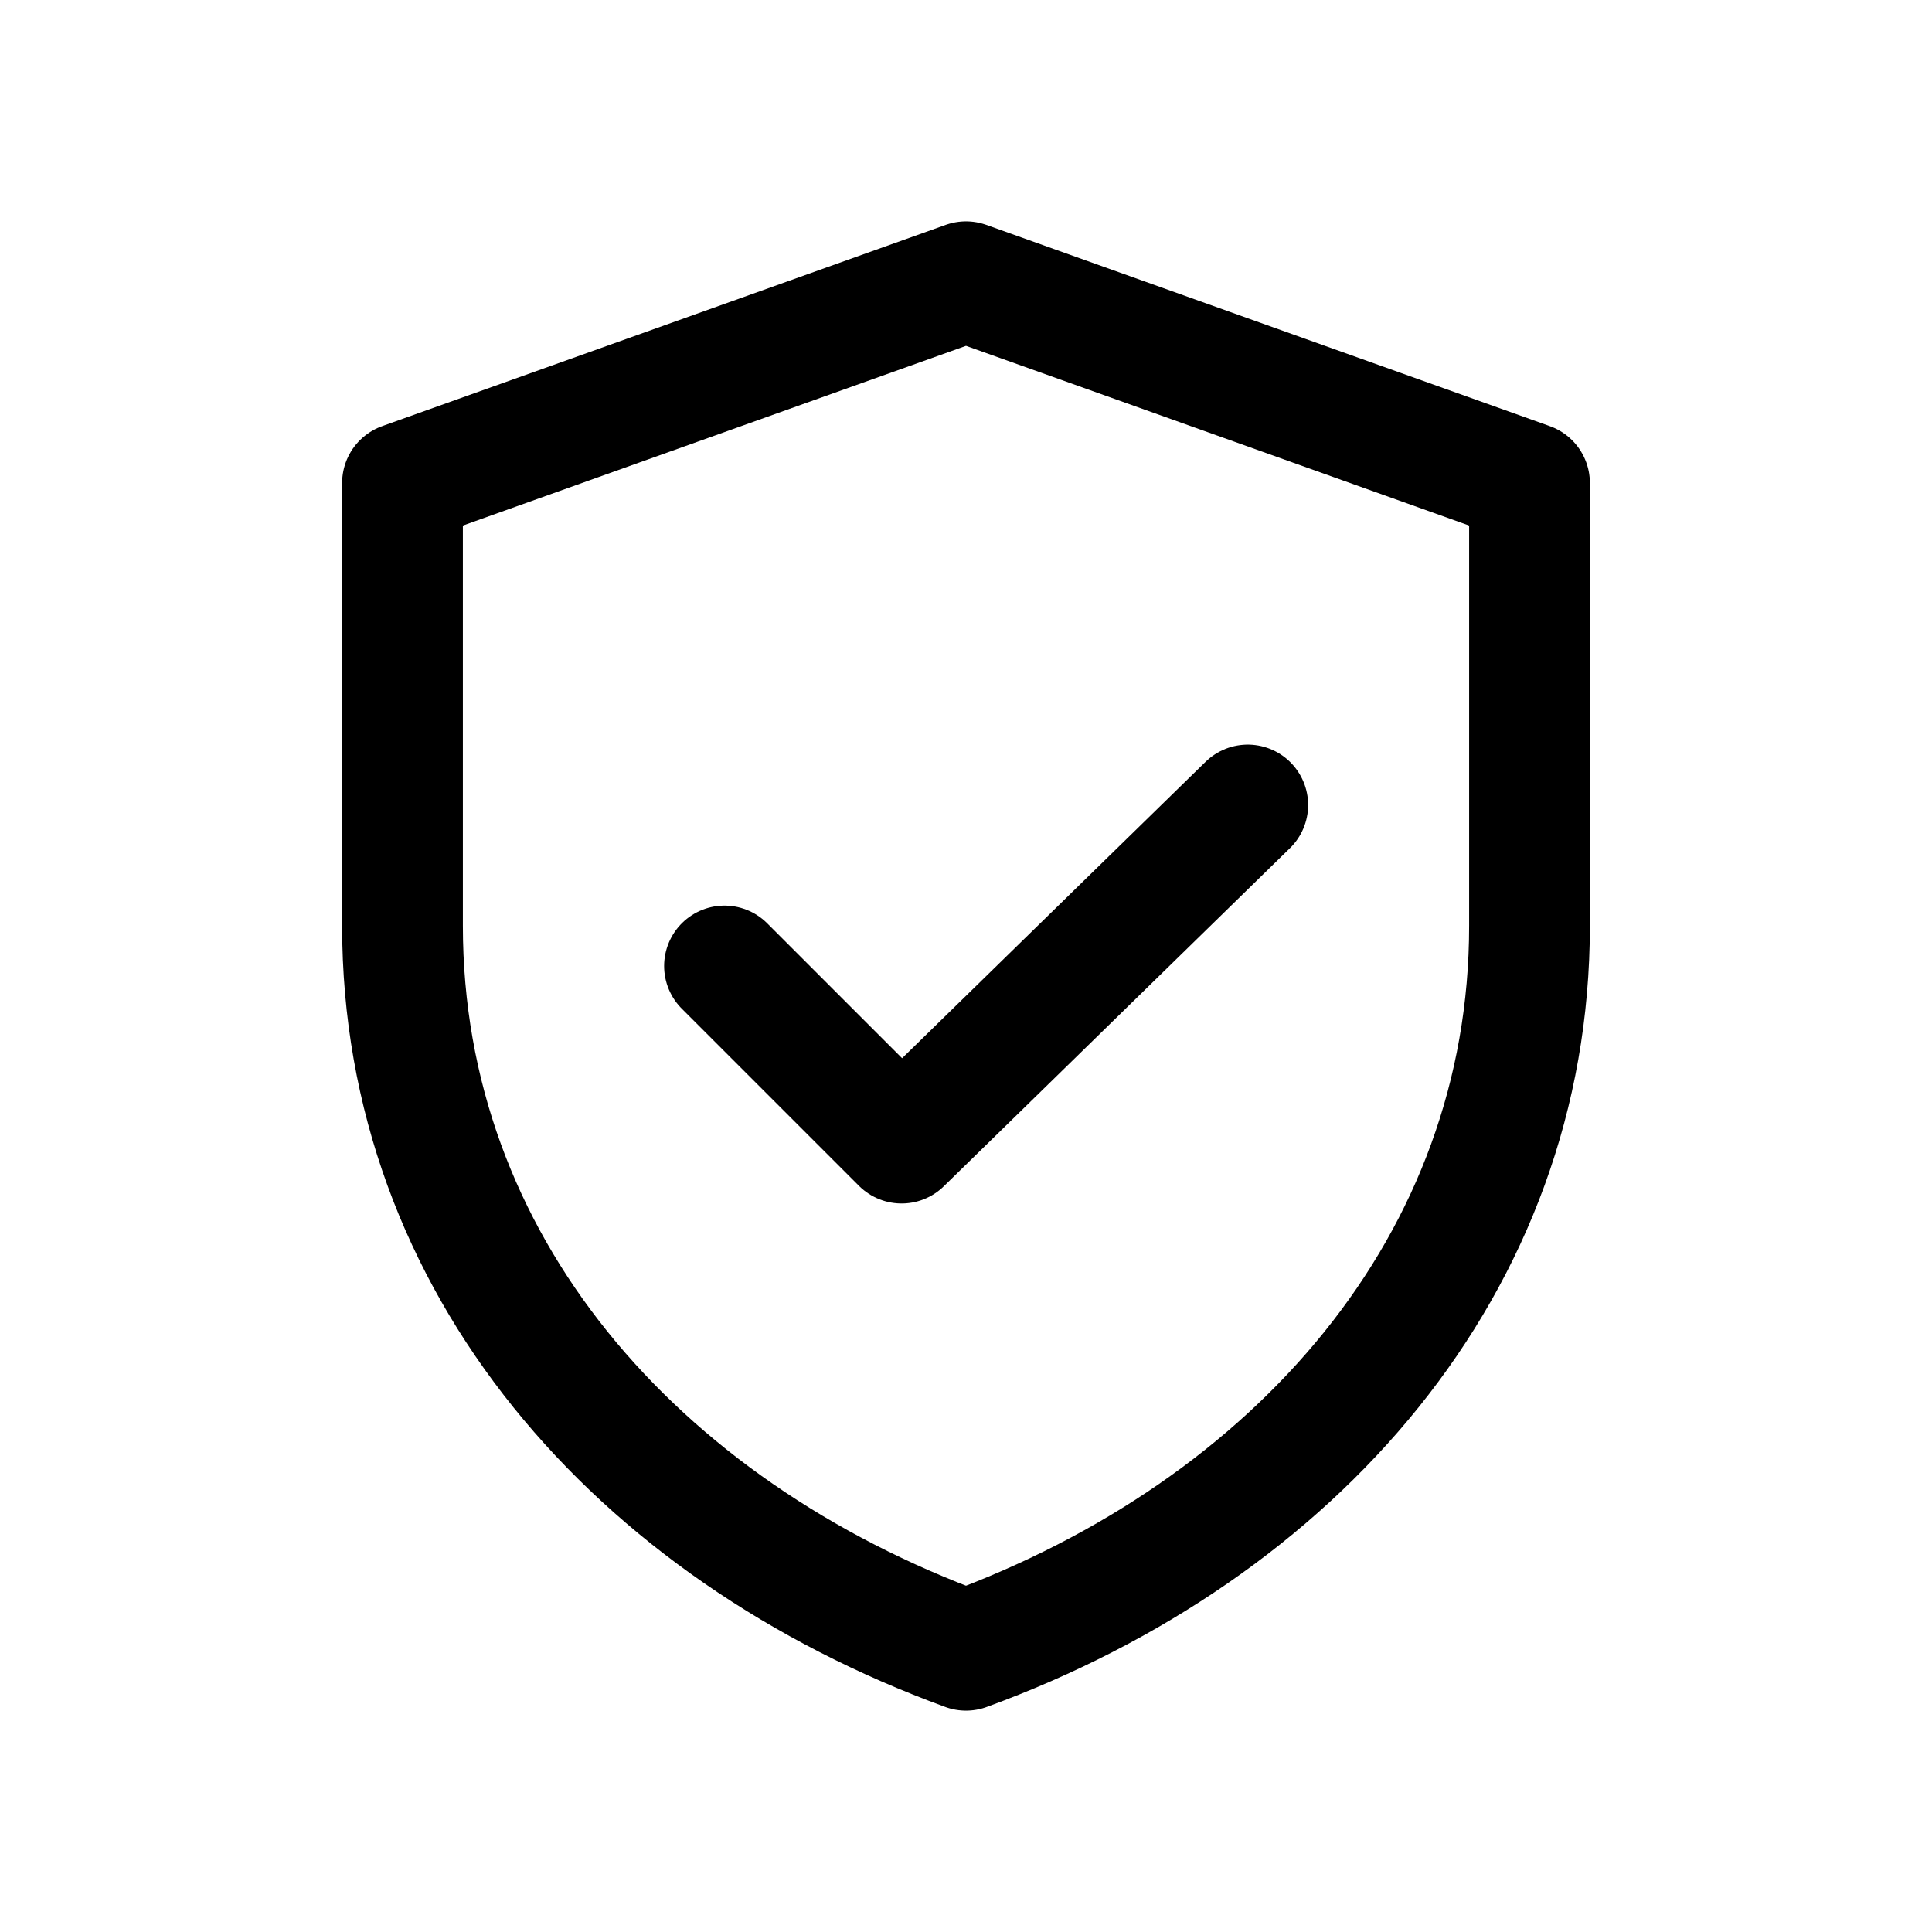
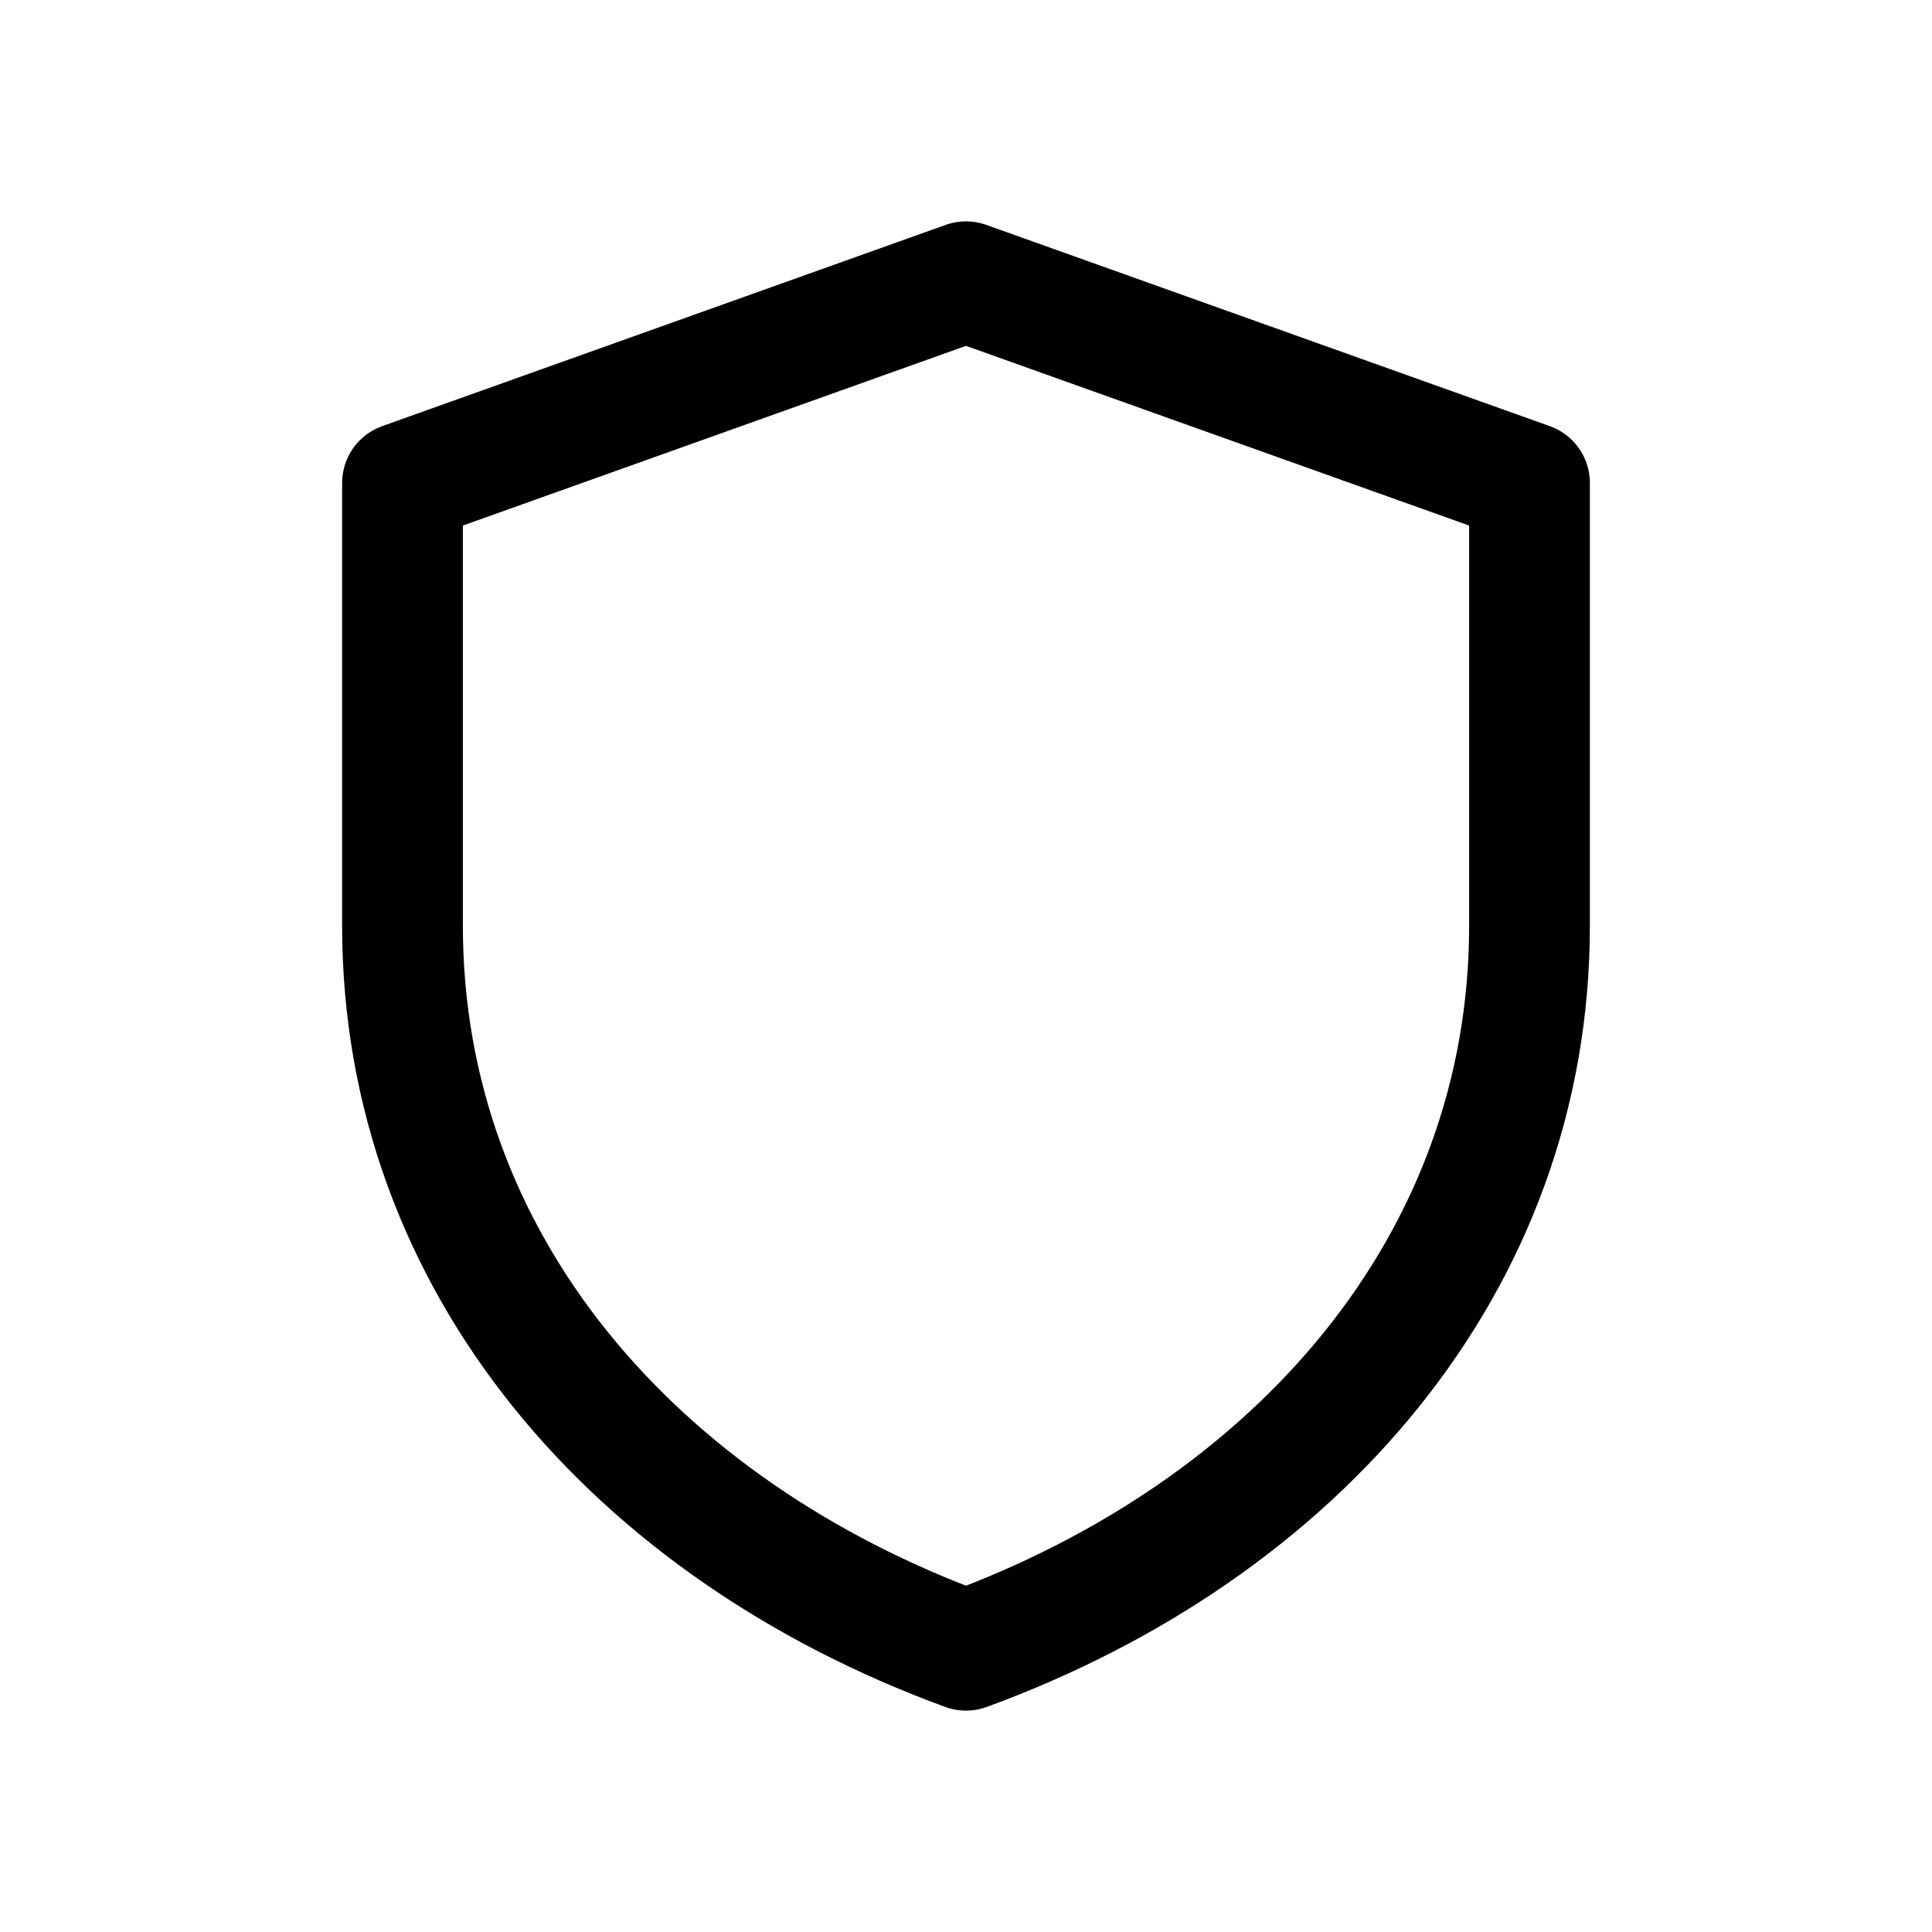
<svg xmlns="http://www.w3.org/2000/svg" viewBox="0 0 24 24" fill="none" stroke="currentColor" stroke-width="1.5" stroke-linecap="round" stroke-linejoin="round">
  <path d="M12 3.5 5 6v5.5c0 4.2 2.9 7.5 7 9 4.1-1.5 7-4.8 7-9V6z" />
-   <path d="m9 12 2.2 2.2L15.5 10" />
</svg>
